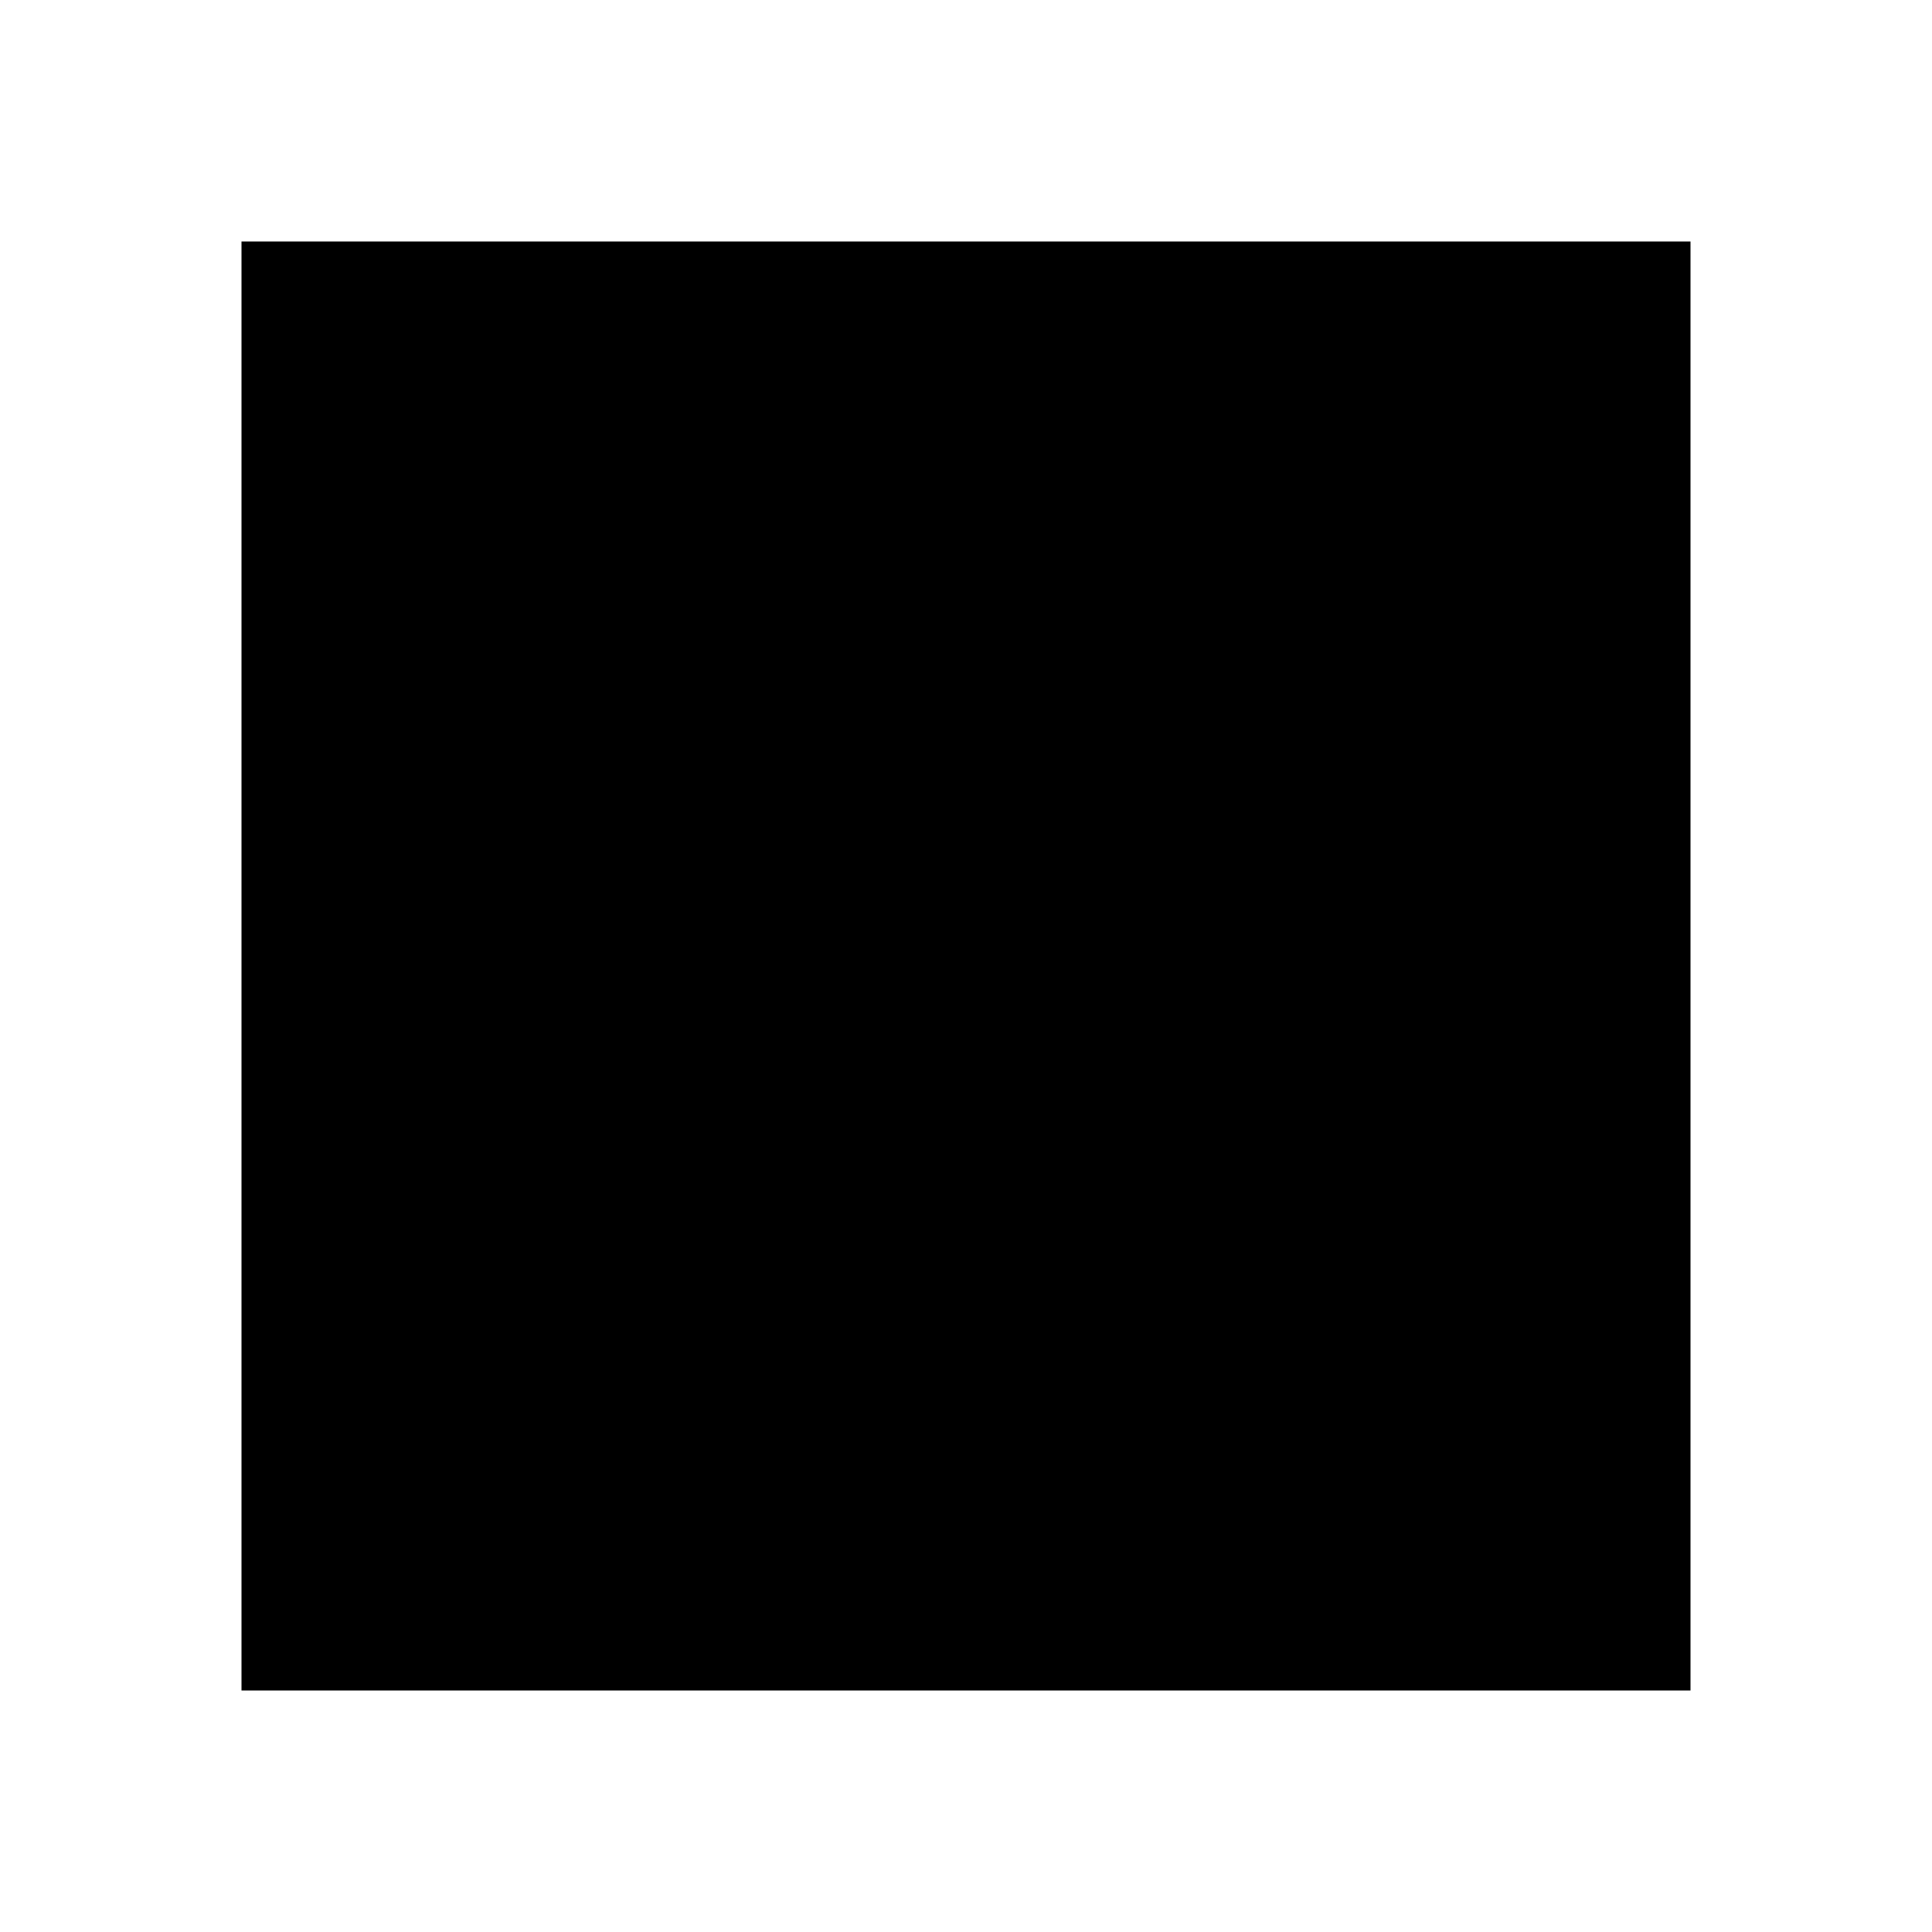
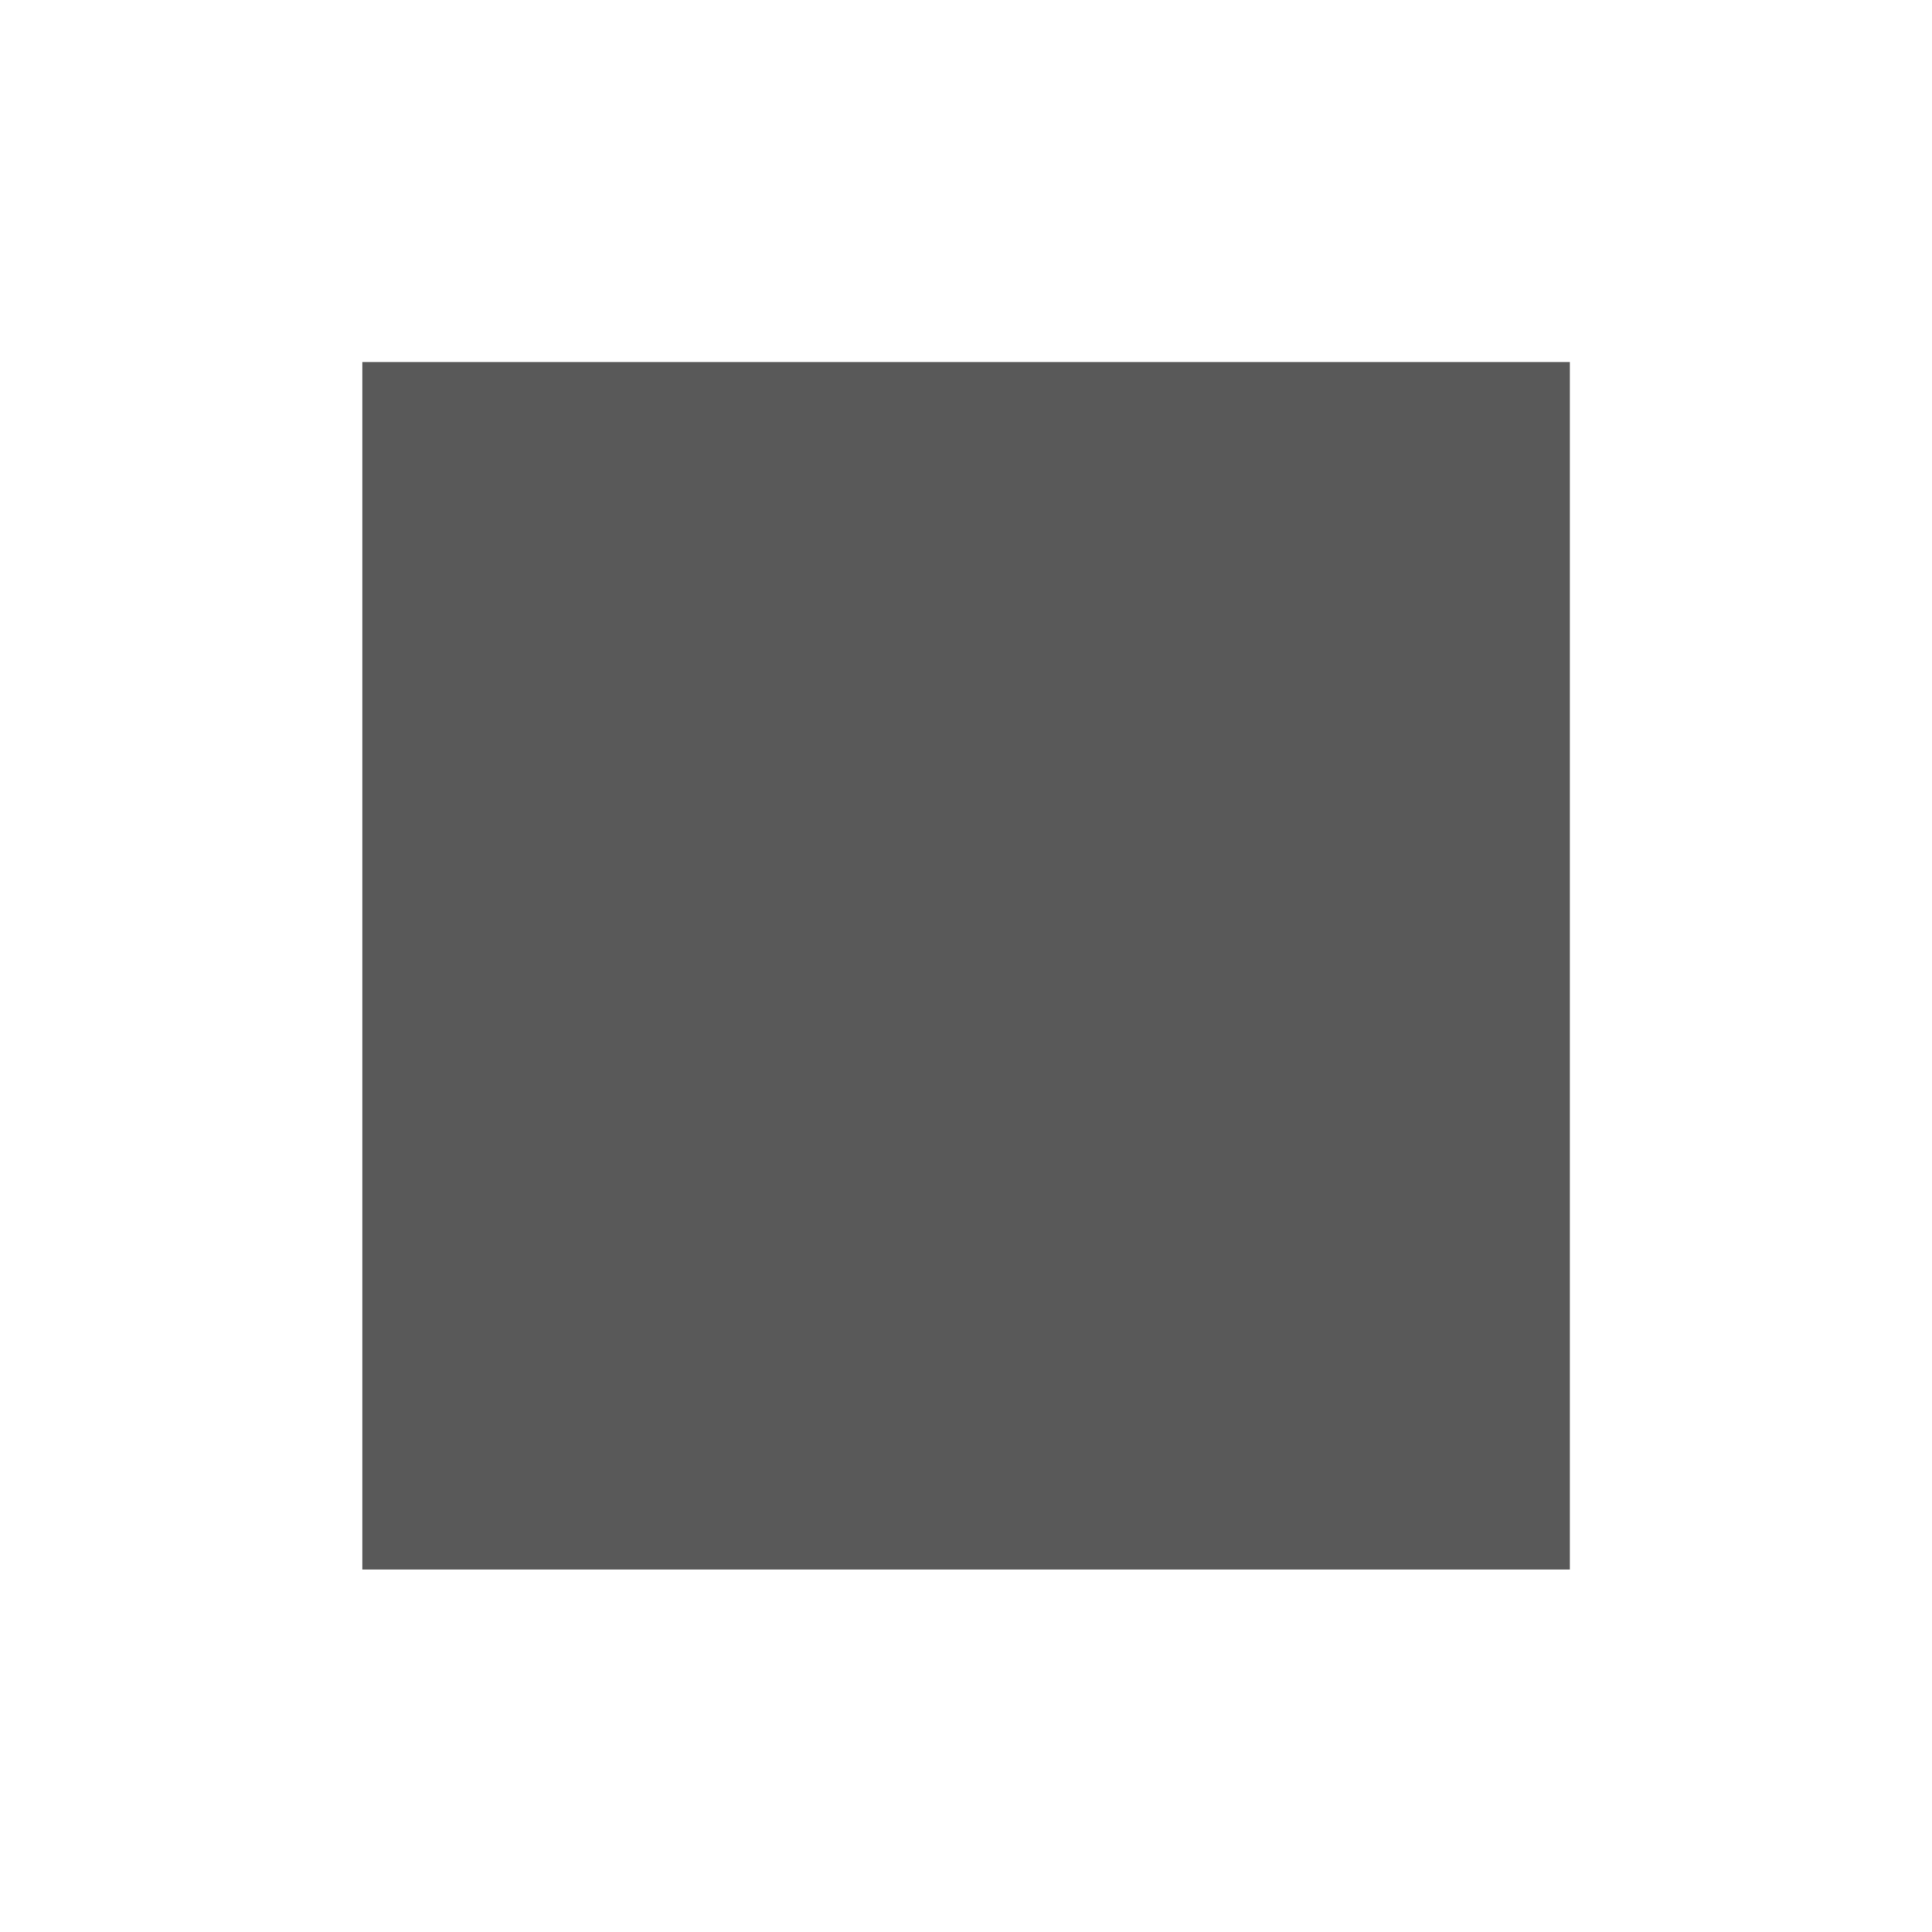
- <svg xmlns="http://www.w3.org/2000/svg" enable-background="new 0 0 32 32" height="32px" id="svg2" version="1.1" viewBox="0 0 32 32" width="32px" xml:space="preserve">
-   <g id="background">
-     <rect fill="none" height="32" width="32" />
-   </g>
-   <g id="stop">
-     <rect height="24" width="24" x="4" y="4" />
+ <svg xmlns="http://www.w3.org/2000/svg" width="100%" height="100%" viewBox="0 0 32 32" version="1.1" xml:space="preserve" style="fill-rule:evenodd;clip-rule:evenodd;stroke-linejoin:round;stroke-miterlimit:1.414;">
+   <rect id="background" x="0" y="0" width="32" height="32" style="fill:none;" />
+   <g transform="matrix(8.10379,0,0,8.14649,-16.3405,-28.7977)">
+     <rect x="2.757" y="4.271" width="2.468" height="2.455" style="fill:rgb(89,89,89);" />
  </g>
</svg>
